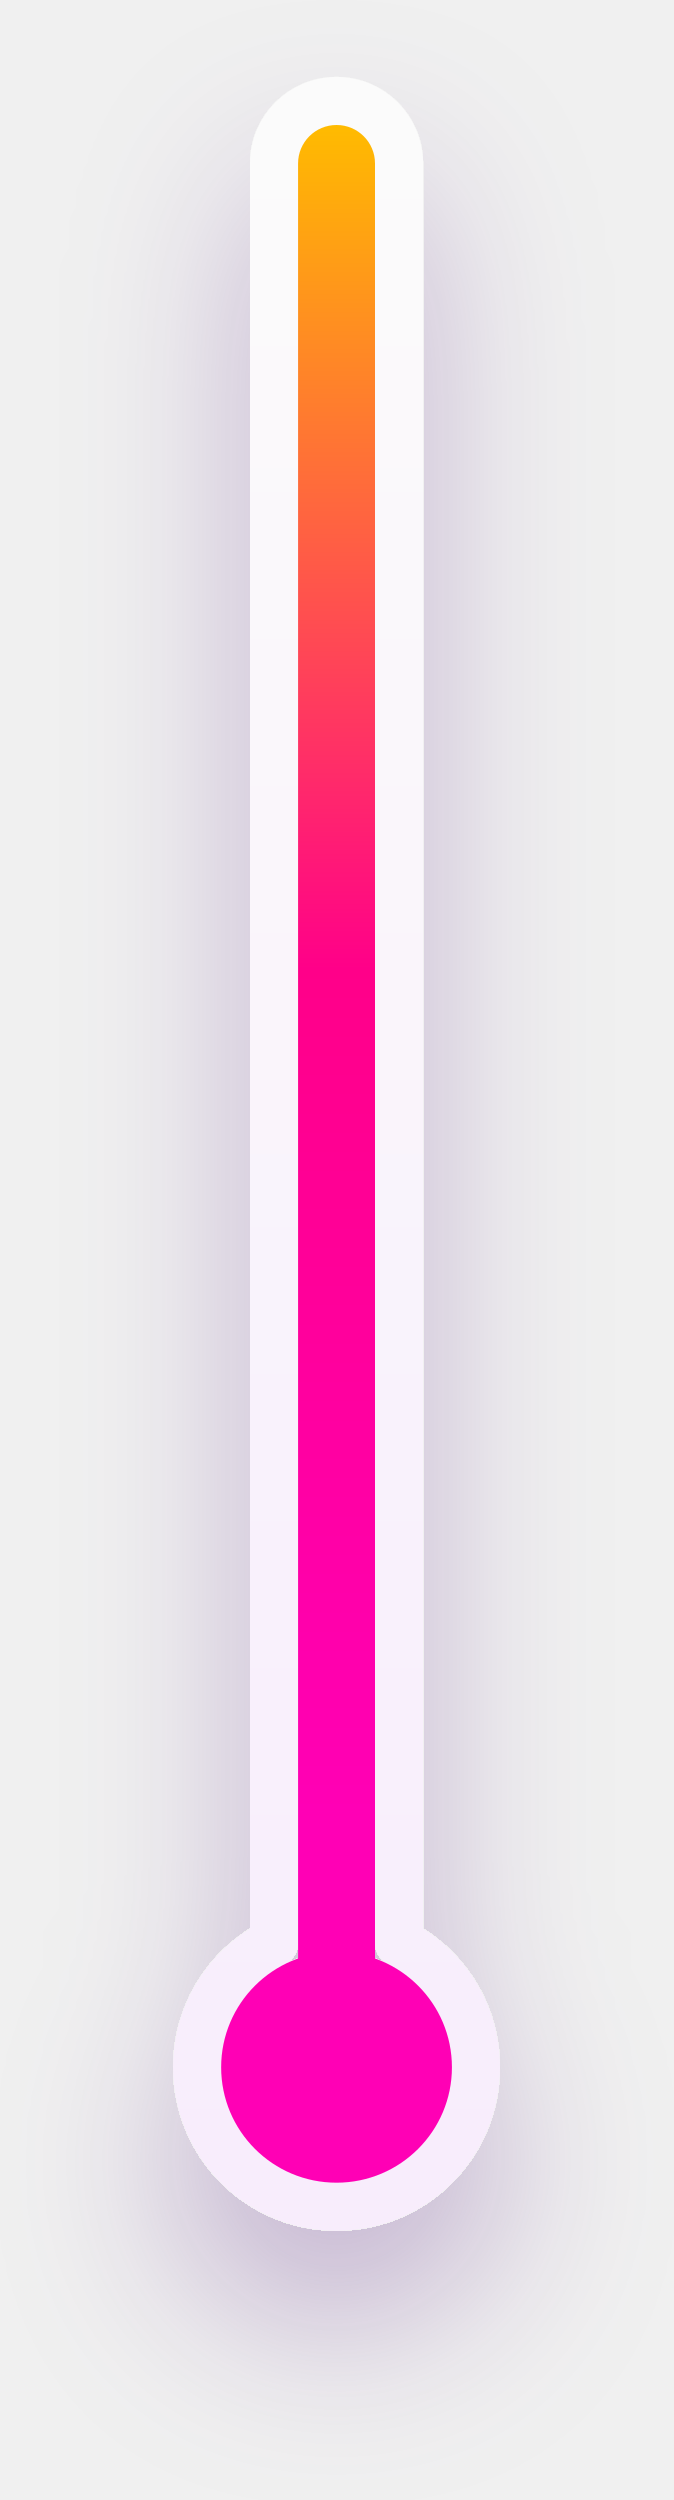
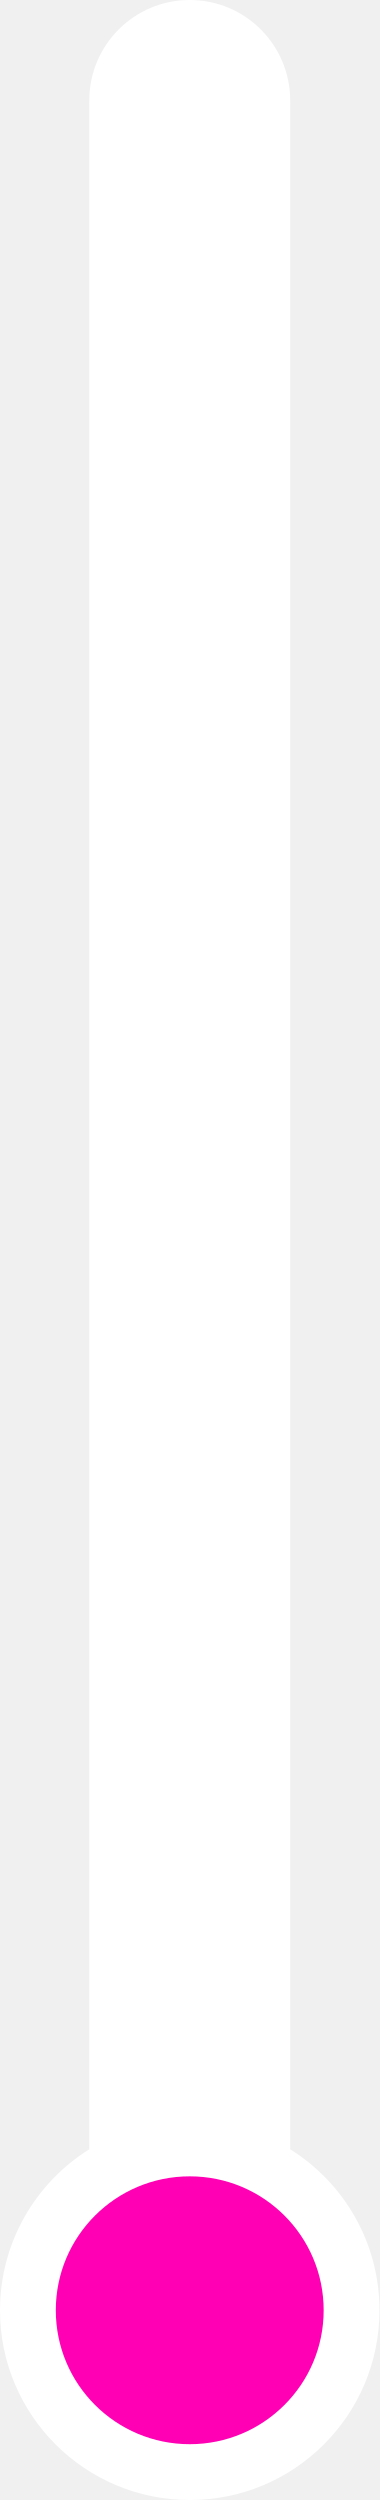
- <svg xmlns="http://www.w3.org/2000/svg" width="70" height="260" viewBox="0 0 70 260" fill="none">
-   <g filter="url(#filter0_d_1_193)">
-     <path d="M47 215C47 221.627 41.627 227 35 227C28.373 227 23 221.627 23 215C23 208.373 28.373 203 35 203C41.627 203 47 208.373 47 215Z" fill="url(#paint0_linear_1_193)" />
-     <path d="M31 17C31 14.791 32.791 13 35 13C37.209 13 39 14.791 39 17V213C39 215.209 37.209 217 35 217C32.791 217 31 215.209 31 213V17Z" fill="url(#paint1_linear_1_193)" />
-     <path d="M49.5 215C49.5 209.329 46.244 204.418 41.5 202.035V17C41.5 13.41 38.59 10.5 35 10.5C31.41 10.5 28.5 13.41 28.5 17V202.035C23.756 204.418 20.5 209.329 20.5 215C20.5 223.008 26.992 229.5 35 229.5C43.008 229.5 49.5 223.008 49.5 215Z" stroke="url(#paint2_linear_1_193)" stroke-width="5" stroke-linejoin="round" />
-     <circle cx="35" cy="215" r="12" fill="#FF00B5" />
-     <path d="M31 17C31 14.791 32.791 13 35 13V13C37.209 13 39 14.791 39 17V204H31V17Z" fill="url(#paint3_linear_1_193)" />
+ <svg xmlns="http://www.w3.org/2000/svg" width="34" height="224" viewBox="0 0 34 224" fill="none">
+   <g id="thermo">
+     <path id="outside" d="M8 9V192.575C3.196 195.579 0 200.916 0 207C0 216.389 7.611 224 17 224C26.389 224 34 216.389 34 207C34 200.916 30.804 195.579 26 192.575V9C26 4.029 21.971 0 17 0C12.029 0 8 4.029 8 9Z" fill="white" />
+     <circle id="circle" cx="17" cy="207" r="12" fill="#FF00B5" />
  </g>
-   <defs>
-     <filter id="filter0_d_1_193" x="0" y="0" width="70" height="260" filterUnits="userSpaceOnUse" color-interpolation-filters="sRGB">
-       <feFlood flood-opacity="0" result="BackgroundImageFix" />
-       <feColorMatrix in="SourceAlpha" type="matrix" values="0 0 0 0 0 0 0 0 0 0 0 0 0 0 0 0 0 0 127 0" result="hardAlpha" />
-       <feOffset dy="10" />
-       <feGaussianBlur stdDeviation="9" />
-       <feComposite in2="hardAlpha" operator="out" />
-       <feColorMatrix type="matrix" values="0 0 0 0 0.253 0 0 0 0 0 0 0 0 0 0.45 0 0 0 0.25 0" />
-       <feBlend mode="normal" in2="BackgroundImageFix" result="effect1_dropShadow_1_193" />
-       <feBlend mode="normal" in="SourceGraphic" in2="effect1_dropShadow_1_193" result="shape" />
-     </filter>
-     <linearGradient id="paint0_linear_1_193" x1="35" y1="13" x2="35" y2="227" gradientUnits="userSpaceOnUse">
-       <stop stop-color="#FBFBFB" />
-       <stop offset="1" stop-color="#F8EDFC" />
-     </linearGradient>
-     <linearGradient id="paint1_linear_1_193" x1="35" y1="13" x2="35" y2="227" gradientUnits="userSpaceOnUse">
-       <stop stop-color="#FBFBFB" />
-       <stop offset="1" stop-color="#F8EDFC" />
-     </linearGradient>
-     <linearGradient id="paint2_linear_1_193" x1="35" y1="13" x2="35" y2="227" gradientUnits="userSpaceOnUse">
-       <stop stop-color="#FBFBFB" />
-       <stop offset="1" stop-color="#F8EDFC" />
-     </linearGradient>
-     <linearGradient id="paint3_linear_1_193" x1="35" y1="13" x2="35" y2="188.664" gradientUnits="userSpaceOnUse">
-       <stop stop-color="#FFBB00" />
-       <stop offset="0.5" stop-color="#FF0089" />
-       <stop offset="1" stop-color="#FF00B5" />
-     </linearGradient>
-   </defs>
</svg>
